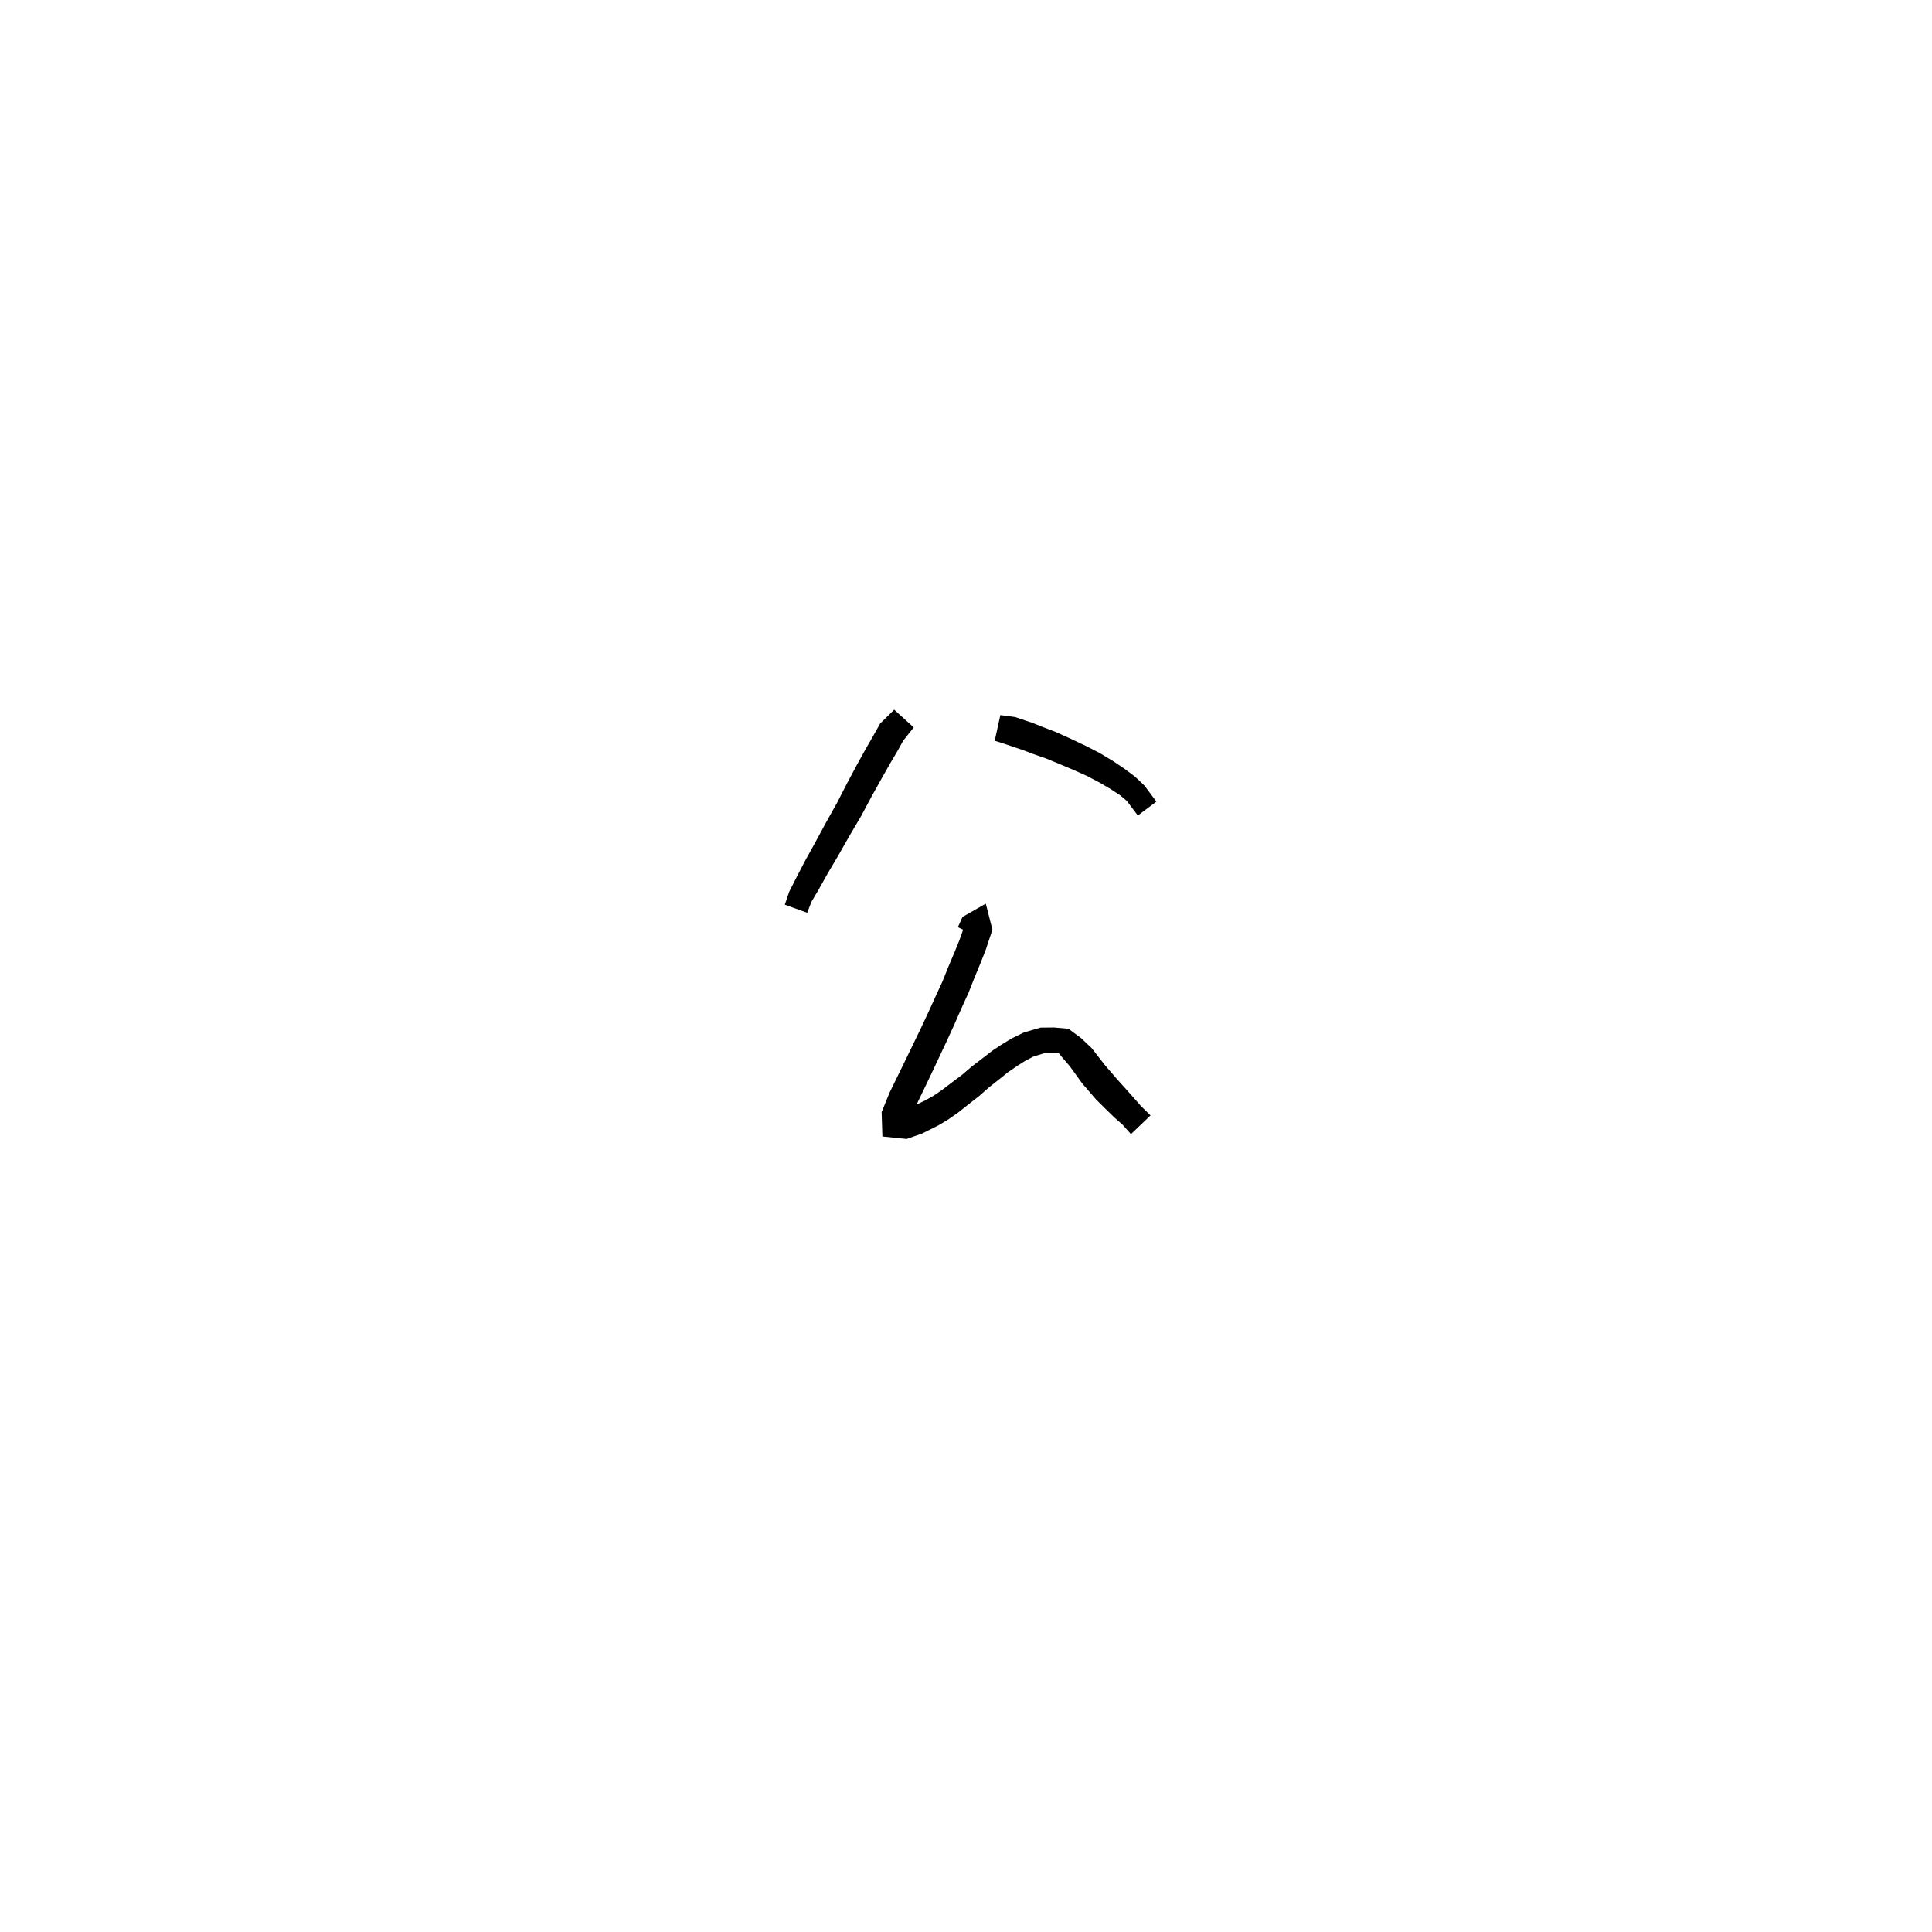
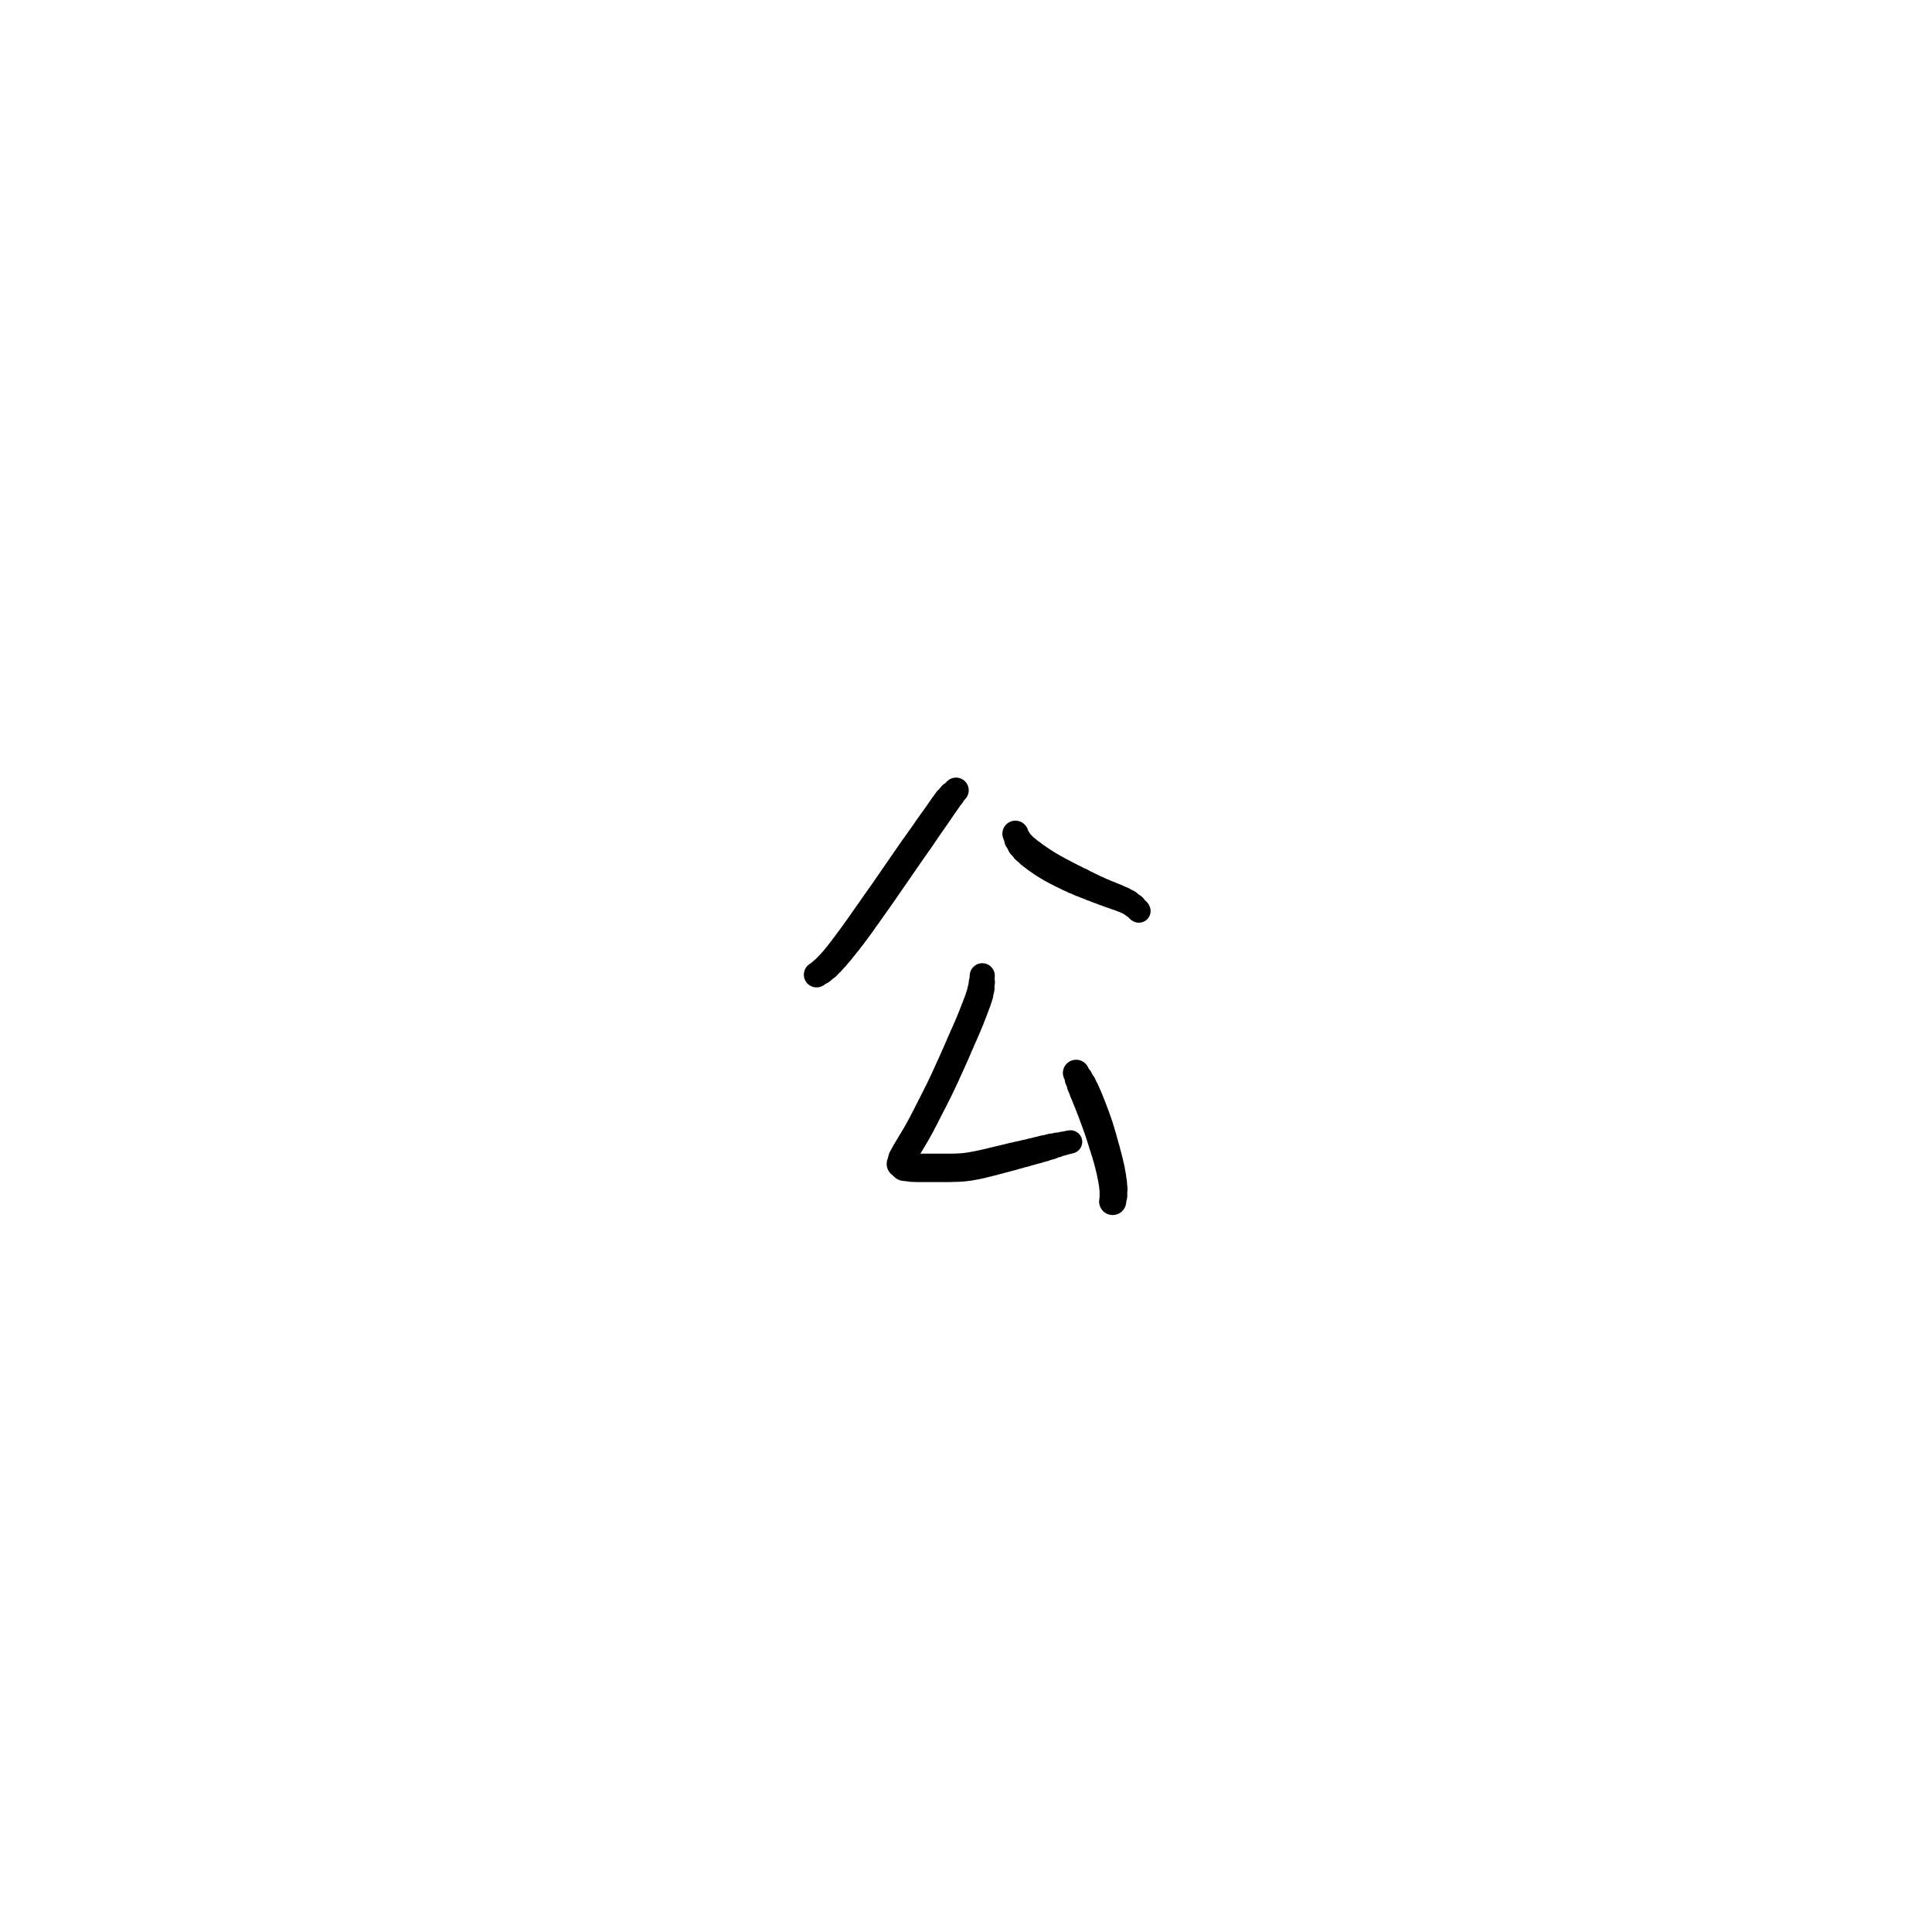
<svg xmlns="http://www.w3.org/2000/svg" width="300" height="300" viewBox="0 0 300 300">
-   <path d="M 138.851 110.203 L 136.677 112.34 L 135.613 114.233 L 134.436 116.279 L 133.101 118.69 L 131.529 121.634 L 129.981 124.654 L 128.244 127.755 L 126.567 130.866 L 125.017 133.661 L 123.729 136.142 L 122.549 138.464 L 121.866 140.483 L 125.342 141.734 L 125.992 140.049 L 127.188 138.017 L 128.53 135.618 L 130.148 132.882 L 131.892 129.813 L 133.72 126.707 L 135.341 123.671 L 136.938 120.81 L 138.268 118.466 L 139.468 116.433 L 140.24 115.023 L 141.883 112.956 Z" fill="black" />
-   <path d="M 154.46 115.02 L 156.393 115.646 L 158.771 116.451 L 160.453 117.088 L 162.402 117.764 L 164.456 118.612 L 166.82 119.608 L 168.811 120.504 L 170.724 121.508 L 172.458 122.528 L 173.951 123.502 L 174.968 124.365 L 176.683 126.636 L 179.565 124.475 L 177.716 121.992 L 176.248 120.602 L 174.572 119.349 L 172.741 118.117 L 170.693 116.894 L 168.578 115.813 L 166.189 114.682 L 164.03 113.703 L 162.018 112.928 L 160.278 112.238 L 157.615 111.341 L 155.335 111.042 Z" fill="black" />
-   <path d="M 152.197 145.629 L 152.807 144.439 L 151.034 144.124 L 149.894 143.391 L 148.963 146.029 L 148.192 147.923 L 147.245 150.162 L 146.336 152.426 L 145.284 154.698 L 144.155 157.19 L 142.966 159.723 L 141.697 162.344 L 140.297 165.234 L 139.175 167.525 L 138.143 169.637 L 136.899 172.681 L 137.019 176.471 L 140.786 176.857 L 143.165 176.021 L 145.69 174.755 L 147.215 173.844 L 148.769 172.76 L 150.332 171.525 L 152.073 170.16 L 153.583 168.829 L 155.064 167.662 L 156.515 166.499 L 157.865 165.565 L 159.126 164.768 L 160.447 164.069 L 162.232 163.515 L 163.573 163.538 L 164.342 163.464 L 164.993 164.252 L 166.124 165.573 L 168.042 168.226 L 170.175 170.698 L 171.647 172.163 L 173.028 173.508 L 174.292 174.621 L 175.613 176.106 L 178.655 173.2 L 177.203 171.783 L 176.091 170.519 L 174.843 169.111 L 173.543 167.673 L 171.57 165.39 L 169.527 162.764 L 167.885 161.206 L 165.907 159.742 L 163.651 159.544 L 161.571 159.566 L 158.999 160.314 L 157.151 161.216 L 155.639 162.121 L 154.072 163.164 L 152.499 164.379 L 150.918 165.588 L 149.403 166.885 L 147.724 168.147 L 146.225 169.289 L 144.898 170.183 L 143.651 170.873 L 141.422 171.96 L 139.696 172.575 L 140.294 173.361 L 141.207 174.249 L 142.339 171.487 L 143.288 169.52 L 144.398 167.206 L 145.772 164.29 L 147.023 161.632 L 148.21 159.034 L 149.315 156.521 L 150.388 154.164 L 151.315 151.824 L 152.24 149.583 L 153.053 147.523 L 154.104 144.356 L 153.072 140.32 L 149.461 142.382 L 148.739 143.97 Z" fill="black" />
+   <path d="M 147.00 121.38 L 146.34 122.09 C 145.60 122.89 145.65 124.14 146.45 124.88 C 147.25 125.62 148.50 125.57 149.24 124.78 L 149.90 124.06 C 150.64 123.26 150.59 122.01 149.79 121.27 C 148.99 120.53 147.74 120.58 147.00 121.38 Z M 146.18 122.11 L 145.53 122.90 C 144.80 123.79 144.93 125.10 145.82 125.83 C 146.70 126.56 148.01 126.43 148.74 125.55 L 149.39 124.75 C 150.12 123.87 150.00 122.56 149.11 121.83 C 148.22 121.10 146.91 121.23 146.18 122.11 Z M 145.41 122.98 L 144.82 123.80 C 144.13 124.75 144.34 126.08 145.29 126.77 C 146.25 127.46 147.58 127.25 148.27 126.30 L 148.86 125.47 C 149.55 124.52 149.34 123.19 148.39 122.50 C 147.43 121.81 146.10 122.02 145.41 122.98 Z M 144.78 123.84 L 144.21 124.66 C 143.54 125.64 143.78 126.97 144.76 127.64 C 145.73 128.31 147.06 128.06 147.73 127.09 L 148.30 126.26 C 148.97 125.29 148.73 123.96 147.75 123.29 C 146.78 122.62 145.45 122.86 144.78 123.84 Z M 144.21 124.66 L 143.65 125.47 C 142.97 126.44 143.22 127.78 144.19 128.45 C 145.17 129.12 146.50 128.88 147.17 127.91 L 147.73 127.10 C 148.41 126.12 148.16 124.79 147.19 124.11 C 146.22 123.44 144.88 123.68 144.21 124.66 Z M 143.66 125.45 L 143.11 126.23 C 142.42 127.20 142.65 128.54 143.62 129.22 C 144.59 129.90 145.93 129.67 146.61 128.70 L 147.16 127.93 C 147.85 126.96 147.62 125.62 146.65 124.93 C 145.68 124.25 144.34 124.48 143.66 125.45 Z M 143.10 126.22 L 142.51 127.07 C 141.82 128.04 142.05 129.38 143.02 130.07 C 144.00 130.75 145.34 130.52 146.02 129.55 L 146.62 128.71 C 147.30 127.74 147.07 126.39 146.10 125.71 C 145.13 125.02 143.79 125.25 143.10 126.22 Z M 142.49 127.08 L 141.93 127.89 C 141.26 128.87 141.50 130.22 142.48 130.89 C 143.46 131.57 144.81 131.32 145.48 130.34 L 146.04 129.53 C 146.72 128.55 146.47 127.21 145.49 126.53 C 144.51 125.86 143.17 126.10 142.49 127.08 Z M 141.93 127.89 L 141.35 128.73 C 140.67 129.72 140.92 131.06 141.90 131.74 C 142.89 132.42 144.24 132.17 144.91 131.18 L 145.49 130.34 C 146.17 129.36 145.92 128.01 144.93 127.33 C 143.95 126.66 142.60 126.91 141.93 127.89 Z M 141.36 128.71 L 140.78 129.52 C 140.10 130.50 140.33 131.86 141.31 132.55 C 142.29 133.23 143.65 133.00 144.34 132.02 L 144.91 131.20 C 145.59 130.22 145.36 128.87 144.38 128.18 C 143.40 127.49 142.04 127.73 141.36 128.71 Z M 140.79 129.51 L 140.21 130.33 C 139.52 131.30 139.75 132.66 140.72 133.36 C 141.70 134.05 143.06 133.82 143.75 132.84 L 144.33 132.03 C 145.03 131.05 144.80 129.69 143.82 129.00 C 142.84 128.30 141.48 128.53 140.79 129.51 Z M 140.20 130.33 L 139.63 131.15 C 138.94 132.14 139.17 133.49 140.16 134.18 C 141.14 134.88 142.49 134.64 143.19 133.66 L 143.76 132.83 C 144.45 131.85 144.22 130.49 143.23 129.80 C 142.25 129.11 140.89 129.35 140.20 130.33 Z M 139.62 131.17 L 139.05 131.98 C 138.37 132.97 138.62 134.33 139.60 135.01 C 140.59 135.69 141.95 135.45 142.63 134.46 L 143.20 133.64 C 143.88 132.65 143.63 131.30 142.64 130.61 C 141.65 129.93 140.30 130.18 139.62 131.17 Z M 139.05 131.99 L 138.47 132.83 C 137.79 133.82 138.04 135.17 139.03 135.85 C 140.02 136.53 141.38 136.28 142.06 135.29 L 142.63 134.45 C 143.32 133.46 143.06 132.11 142.07 131.43 C 141.08 130.75 139.73 131.00 139.05 131.99 Z M 138.47 132.82 L 137.91 133.64 C 137.23 134.63 137.47 135.98 138.46 136.67 C 139.45 137.35 140.81 137.10 141.49 136.11 L 142.05 135.30 C 142.74 134.31 142.49 132.95 141.50 132.27 C 140.51 131.59 139.16 131.84 138.47 132.82 Z M 137.91 133.64 L 137.34 134.46 C 136.66 135.45 136.90 136.80 137.89 137.49 C 138.88 138.17 140.24 137.93 140.92 136.94 L 141.49 136.12 C 142.17 135.13 141.93 133.77 140.94 133.09 C 139.95 132.40 138.59 132.65 137.91 133.64 Z M 137.34 134.46 L 136.77 135.29 C 136.08 136.28 136.33 137.64 137.32 138.32 C 138.31 139.00 139.67 138.76 140.35 137.77 L 140.92 136.94 C 141.60 135.95 141.36 134.59 140.37 133.91 C 139.38 133.23 138.02 133.47 137.34 134.46 Z M 136.77 135.30 L 136.20 136.12 C 135.52 137.11 135.77 138.46 136.76 139.14 C 137.75 139.82 139.10 139.57 139.79 138.58 L 140.35 137.76 C 141.03 136.77 140.78 135.42 139.79 134.74 C 138.80 134.06 137.45 134.31 136.77 135.30 Z M 136.20 136.11 L 135.63 136.94 C 134.95 137.93 135.20 139.29 136.19 139.97 C 137.18 140.65 138.53 140.40 139.21 139.41 L 139.78 138.59 C 140.47 137.60 140.22 136.24 139.23 135.56 C 138.24 134.88 136.88 135.13 136.20 136.11 Z M 135.64 136.93 L 135.07 137.75 C 134.38 138.74 134.62 140.09 135.61 140.78 C 136.59 141.47 137.95 141.23 138.64 140.24 L 139.21 139.42 C 139.89 138.44 139.65 137.08 138.67 136.39 C 137.68 135.70 136.32 135.95 135.64 136.93 Z M 135.07 137.74 L 134.50 138.55 C 133.81 139.54 134.05 140.89 135.03 141.58 C 136.01 142.28 137.37 142.04 138.06 141.06 L 138.63 140.25 C 139.32 139.27 139.09 137.91 138.11 137.22 C 137.12 136.52 135.77 136.76 135.07 137.74 Z M 134.50 138.55 L 133.92 139.37 C 133.23 140.35 133.46 141.71 134.44 142.40 C 135.43 143.10 136.78 142.86 137.48 141.88 L 138.06 141.06 C 138.75 140.08 138.52 138.72 137.54 138.03 C 136.56 137.34 135.20 137.57 134.50 138.55 Z M 133.92 139.37 L 133.34 140.21 C 132.64 141.19 132.88 142.54 133.86 143.24 C 134.84 143.93 136.20 143.69 136.89 142.71 L 137.48 141.88 C 138.17 140.90 137.93 139.54 136.95 138.85 C 135.97 138.16 134.62 138.39 133.92 139.37 Z M 133.34 140.21 L 132.75 141.04 C 132.06 142.02 132.30 143.38 133.28 144.07 C 134.26 144.76 135.62 144.52 136.31 143.54 L 136.89 142.71 C 137.58 141.73 137.34 140.37 136.36 139.68 C 135.38 138.99 134.03 139.23 133.34 140.21 Z M 132.76 141.04 L 132.19 141.84 C 131.50 142.82 131.73 144.17 132.71 144.87 C 133.69 145.56 135.04 145.32 135.73 144.34 L 136.30 143.54 C 136.99 142.56 136.76 141.21 135.78 140.52 C 134.80 139.83 133.45 140.06 132.76 141.04 Z M 132.20 141.84 L 131.60 142.68 C 130.90 143.66 131.13 145.01 132.10 145.70 C 133.08 146.40 134.43 146.17 135.12 145.20 L 135.73 144.35 C 136.42 143.38 136.19 142.02 135.22 141.33 C 134.24 140.64 132.89 140.86 132.20 141.84 Z M 131.61 142.67 L 131.03 143.47 C 130.33 144.44 130.55 145.79 131.51 146.49 C 132.48 147.19 133.83 146.97 134.53 146.00 L 135.11 145.21 C 135.81 144.24 135.59 142.89 134.63 142.19 C 133.66 141.49 132.31 141.71 131.61 142.67 Z M 131.05 143.45 L 130.47 144.25 C 129.76 145.20 129.96 146.55 130.91 147.26 C 131.87 147.97 133.22 147.77 133.92 146.81 L 134.51 146.02 C 135.22 145.06 135.02 143.72 134.06 143.01 C 133.11 142.30 131.76 142.50 131.05 143.45 Z M 130.49 144.23 L 129.88 145.04 C 129.16 145.98 129.35 147.33 130.29 148.04 C 131.23 148.76 132.57 148.57 133.29 147.63 L 133.90 146.82 C 134.62 145.88 134.43 144.54 133.49 143.82 C 132.55 143.11 131.20 143.29 130.49 144.23 Z M 129.90 145.04 L 129.31 145.80 C 128.60 146.73 128.77 148.07 129.70 148.78 C 130.63 149.50 131.97 149.32 132.68 148.39 L 133.27 147.63 C 133.99 146.70 133.81 145.36 132.88 144.65 C 131.95 143.93 130.61 144.11 129.90 145.04 Z M 129.34 145.79 L 128.74 146.55 C 128.02 147.47 128.18 148.79 129.10 149.51 C 130.02 150.23 131.34 150.07 132.06 149.16 L 132.66 148.40 C 133.38 147.48 133.22 146.16 132.30 145.44 C 131.38 144.72 130.06 144.88 129.34 145.79 Z M 128.79 146.51 L 128.13 147.31 C 127.39 148.20 127.51 149.52 128.40 150.26 C 129.29 151.00 130.61 150.88 131.35 149.99 L 132.01 149.19 C 132.75 148.30 132.63 146.98 131.74 146.24 C 130.85 145.50 129.53 145.62 128.79 146.51 Z M 128.19 147.27 L 127.51 148.04 C 126.74 148.89 126.82 150.21 127.68 150.97 C 128.54 151.73 129.85 151.66 130.61 150.80 L 131.29 150.03 C 132.05 149.17 131.98 147.86 131.12 147.10 C 130.26 146.34 128.95 146.41 128.19 147.27 Z M 127.58 147.98 L 126.88 148.70 C 126.09 149.52 126.11 150.83 126.92 151.62 C 127.74 152.41 129.05 152.39 129.84 151.58 L 130.54 150.85 C 131.33 150.04 131.31 148.73 130.50 147.94 C 129.68 147.14 128.37 147.16 127.58 147.98 Z M 127.04 148.60 L 126.23 149.29 C 125.38 150.02 125.29 151.30 126.02 152.15 C 126.75 153.00 128.03 153.10 128.88 152.37 L 129.68 151.68 C 130.53 150.95 130.63 149.67 129.90 148.82 C 129.17 147.96 127.89 147.87 127.04 148.60 Z M 126.44 149.20 L 125.68 149.72 C 124.78 150.33 124.55 151.56 125.16 152.46 C 125.78 153.36 127.01 153.60 127.91 152.98 L 128.67 152.46 C 129.57 151.84 129.80 150.61 129.19 149.71 C 128.57 148.81 127.34 148.58 126.44 149.20 Z" fill="black" fill-rule="nonzero" />
+   <path d="M 155.79 130.21 L 156.16 131.11 C 156.58 132.15 157.75 132.65 158.79 132.23 C 159.83 131.81 160.33 130.63 159.91 129.60 L 159.55 128.70 C 159.13 127.66 157.95 127.16 156.91 127.58 C 155.88 128.00 155.38 129.18 155.79 130.21 Z M 156.26 131.49 L 156.79 132.31 C 157.42 133.29 158.72 133.57 159.70 132.94 C 160.67 132.31 160.96 131.01 160.33 130.03 L 159.80 129.22 C 159.17 128.24 157.87 127.96 156.89 128.59 C 155.92 129.22 155.64 130.52 156.26 131.49 Z M 156.99 132.68 L 157.66 133.37 C 158.49 134.24 159.87 134.26 160.73 133.43 C 161.60 132.60 161.62 131.22 160.79 130.35 L 160.13 129.66 C 159.29 128.80 157.92 128.77 157.05 129.60 C 156.18 130.44 156.16 131.81 156.99 132.68 Z M 157.78 133.57 L 158.61 134.27 C 159.55 135.06 160.96 134.94 161.76 134.00 C 162.56 133.05 162.43 131.64 161.49 130.85 L 160.66 130.15 C 159.72 129.36 158.31 129.48 157.51 130.42 C 156.72 131.37 156.84 132.78 157.78 133.57 Z M 158.68 134.37 L 159.47 134.96 C 160.47 135.72 161.89 135.52 162.65 134.51 C 163.40 133.51 163.20 132.09 162.20 131.34 L 161.41 130.74 C 160.41 129.99 158.99 130.19 158.24 131.19 C 157.48 132.19 157.68 133.62 158.68 134.37 Z M 159.53 135.02 L 160.37 135.61 C 161.41 136.33 162.83 136.07 163.55 135.04 C 164.27 134.00 164.01 132.58 162.98 131.86 L 162.14 131.28 C 161.10 130.56 159.68 130.81 158.96 131.85 C 158.24 132.88 158.50 134.30 159.53 135.02 Z M 160.44 135.66 L 161.29 136.21 C 162.36 136.89 163.77 136.58 164.46 135.52 C 165.14 134.46 164.83 133.04 163.77 132.36 L 162.91 131.81 C 161.85 131.13 160.43 131.43 159.75 132.50 C 159.07 133.56 159.38 134.98 160.44 135.66 Z M 161.37 136.26 L 162.22 136.76 C 163.31 137.40 164.72 137.04 165.36 135.95 C 166.00 134.86 165.64 133.46 164.55 132.82 L 163.69 132.31 C 162.60 131.67 161.20 132.03 160.56 133.12 C 159.92 134.21 160.28 135.61 161.37 136.26 Z M 162.29 136.79 L 163.16 137.27 C 164.27 137.87 165.66 137.47 166.26 136.36 C 166.87 135.25 166.46 133.86 165.35 133.26 L 164.48 132.78 C 163.37 132.18 161.98 132.59 161.38 133.69 C 160.78 134.80 161.18 136.19 162.29 136.79 Z M 163.21 137.29 L 164.14 137.76 C 165.25 138.34 166.63 137.90 167.20 136.79 C 167.78 135.67 167.34 134.30 166.23 133.72 L 165.30 133.24 C 164.19 132.66 162.81 133.10 162.23 134.22 C 161.66 135.33 162.09 136.71 163.21 137.29 Z M 164.17 137.77 L 165.10 138.23 C 166.22 138.79 167.58 138.33 168.13 137.21 C 168.69 136.09 168.24 134.73 167.12 134.18 L 166.19 133.72 C 165.07 133.16 163.71 133.61 163.16 134.73 C 162.60 135.85 163.05 137.21 164.17 137.77 Z M 165.13 138.23 L 165.97 138.63 C 167.09 139.17 168.43 138.70 168.97 137.58 C 169.51 136.46 169.04 135.12 167.92 134.58 L 167.08 134.18 C 165.96 133.64 164.62 134.11 164.08 135.23 C 163.55 136.35 164.02 137.69 165.13 138.23 Z M 166.02 138.62 L 167.00 139.07 C 168.12 139.58 169.43 139.09 169.94 137.97 C 170.45 136.86 169.96 135.54 168.85 135.03 L 167.87 134.59 C 166.75 134.08 165.44 134.57 164.93 135.68 C 164.42 136.80 164.91 138.11 166.02 138.62 Z M 167.04 139.04 L 167.87 139.41 C 168.97 139.89 170.25 139.40 170.74 138.30 C 171.22 137.20 170.73 135.91 169.63 135.43 L 168.80 135.06 C 167.70 134.58 166.42 135.07 165.93 136.17 C 165.45 137.27 165.95 138.56 167.04 139.04 Z M 167.88 139.37 L 168.75 139.76 C 169.83 140.24 171.09 139.75 171.57 138.67 C 172.05 137.59 171.56 136.33 170.49 135.85 L 169.62 135.46 C 168.54 134.98 167.27 135.47 166.79 136.55 C 166.32 137.63 166.80 138.89 167.88 139.37 Z M 168.80 139.74 L 169.74 140.14 C 170.81 140.60 172.05 140.10 172.50 139.03 C 172.96 137.96 172.46 136.72 171.39 136.27 L 170.44 135.87 C 169.37 135.41 168.14 135.91 167.68 136.98 C 167.23 138.05 167.73 139.29 168.80 139.74 Z M 169.79 140.13 L 170.68 140.49 C 171.74 140.92 172.95 140.40 173.38 139.34 C 173.81 138.28 173.30 137.06 172.23 136.64 L 171.34 136.28 C 170.28 135.85 169.07 136.36 168.64 137.43 C 168.21 138.49 168.72 139.70 169.79 140.13 Z M 170.71 140.48 L 171.70 140.86 C 172.76 141.27 173.95 140.75 174.36 139.69 C 174.77 138.63 174.24 137.44 173.18 137.03 L 172.20 136.64 C 171.14 136.23 169.95 136.76 169.54 137.82 C 169.12 138.88 169.65 140.07 170.71 140.48 Z M 171.73 140.85 L 172.72 141.22 C 173.77 141.61 174.94 141.08 175.33 140.03 C 175.73 138.98 175.20 137.81 174.15 137.42 L 173.16 137.04 C 172.11 136.65 170.94 137.18 170.54 138.23 C 170.14 139.28 170.68 140.45 171.73 140.85 Z M 172.69 141.17 L 173.64 141.55 C 174.67 141.96 175.83 141.47 176.24 140.44 C 176.65 139.42 176.15 138.26 175.13 137.85 L 174.17 137.47 C 173.15 137.06 171.99 137.55 171.58 138.58 C 171.17 139.60 171.67 140.76 172.69 141.17 Z M 173.53 141.46 L 174.38 141.87 C 175.35 142.35 176.52 141.94 176.99 140.97 C 177.47 140.00 177.06 138.83 176.09 138.35 L 175.24 137.94 C 174.27 137.47 173.10 137.87 172.63 138.84 C 172.15 139.82 172.56 140.99 173.53 141.46 Z M 174.13 141.67 L 175.00 142.28 C 175.86 142.89 177.05 142.69 177.66 141.82 C 178.27 140.96 178.06 139.77 177.20 139.16 L 176.34 138.55 C 175.47 137.95 174.28 138.15 173.67 139.01 C 173.07 139.87 173.27 141.07 174.13 141.67 Z M 174.80 142.05 L 175.48 142.71 C 176.21 143.42 177.38 143.41 178.10 142.68 C 178.81 141.94 178.80 140.77 178.07 140.06 L 177.39 139.40 C 176.66 138.68 175.49 138.70 174.77 139.43 C 174.06 140.16 174.07 141.33 174.80 142.05 Z M 175.45 142.63 L 175.53 142.72 C 176.22 143.44 177.37 143.47 178.10 142.78 C 178.83 142.09 178.86 140.94 178.17 140.21 L 178.09 140.13 C 177.40 139.40 176.25 139.37 175.52 140.06 C 174.79 140.75 174.76 141.90 175.45 142.63 Z" fill="black" fill-rule="nonzero" />
+   <path d="M 150.58 151.39 L 150.52 152.38 C 150.46 153.45 151.27 154.38 152.35 154.44 C 153.42 154.51 154.35 153.69 154.41 152.62 L 154.47 151.63 C 154.54 150.56 153.72 149.63 152.65 149.57 C 151.57 149.50 150.65 150.32 150.58 151.39 Z M 150.45 152.26 L 150.34 153.25 C 150.20 154.36 151.00 155.37 152.11 155.51 C 153.22 155.64 154.23 154.84 154.36 153.73 L 154.48 152.74 C 154.61 151.63 153.82 150.62 152.71 150.49 C 151.59 150.35 150.59 151.15 150.45 152.26 Z M 150.32 153.03 L 150.09 154.03 C 149.83 155.15 150.53 156.27 151.66 156.53 C 152.78 156.78 153.90 156.08 154.15 154.96 L 154.38 153.96 C 154.64 152.84 153.94 151.72 152.81 151.46 C 151.69 151.20 150.57 151.91 150.32 153.03 Z M 150.12 153.83 L 149.80 154.81 C 149.43 155.91 150.03 157.10 151.14 157.47 C 152.24 157.83 153.43 157.23 153.80 156.13 L 154.12 155.15 C 154.49 154.05 153.89 152.86 152.78 152.49 C 151.68 152.13 150.49 152.73 150.12 153.83 Z M 149.82 154.72 L 149.48 155.62 C 149.07 156.71 149.61 157.93 150.70 158.34 C 151.79 158.76 153.01 158.21 153.43 157.12 L 153.77 156.22 C 154.19 155.13 153.64 153.91 152.55 153.49 C 151.46 153.08 150.24 153.63 149.82 154.72 Z M 149.48 155.61 L 149.10 156.58 C 148.68 157.67 149.23 158.89 150.32 159.32 C 151.41 159.74 152.63 159.19 153.06 158.10 L 153.43 157.13 C 153.85 156.04 153.31 154.81 152.22 154.39 C 151.13 153.97 149.90 154.52 149.48 155.61 Z M 149.11 156.56 L 148.76 157.44 C 148.33 158.53 148.87 159.76 149.96 160.19 C 151.05 160.62 152.28 160.08 152.71 158.99 L 153.05 158.12 C 153.48 157.03 152.95 155.79 151.86 155.37 C 150.77 154.94 149.53 155.47 149.11 156.56 Z M 148.77 157.41 L 148.40 158.32 C 147.95 159.40 148.47 160.64 149.55 161.09 C 150.64 161.54 151.88 161.02 152.32 159.94 L 152.70 159.03 C 153.15 157.94 152.63 156.70 151.55 156.25 C 150.46 155.80 149.22 156.32 148.77 157.41 Z M 148.41 158.28 L 148.01 159.21 C 147.54 160.29 148.04 161.54 149.12 162.00 C 150.20 162.47 151.45 161.97 151.92 160.89 L 152.31 159.97 C 152.78 158.89 152.28 157.64 151.20 157.17 C 150.12 156.71 148.87 157.20 148.41 158.28 Z M 148.02 159.19 L 147.62 160.08 C 147.14 161.16 147.63 162.41 148.70 162.89 C 149.78 163.37 151.04 162.88 151.51 161.81 L 151.91 160.91 C 152.39 159.84 151.90 158.58 150.82 158.10 C 149.75 157.63 148.49 158.11 148.02 159.19 Z M 147.62 160.08 L 147.20 161.03 C 146.73 162.11 147.21 163.36 148.29 163.84 C 149.37 164.31 150.62 163.83 151.10 162.75 L 151.51 161.80 C 151.99 160.73 151.50 159.47 150.42 158.99 C 149.35 158.52 148.09 159.01 147.62 160.08 Z M 147.19 161.04 L 146.80 161.96 C 146.33 163.04 146.83 164.29 147.91 164.76 C 148.99 165.23 150.24 164.73 150.71 163.65 L 151.10 162.74 C 151.57 161.66 151.07 160.40 150.00 159.94 C 148.92 159.47 147.66 159.96 147.19 161.04 Z M 146.80 161.96 L 146.40 162.88 C 145.93 163.96 146.42 165.22 147.50 165.69 C 148.58 166.16 149.84 165.66 150.31 164.58 L 150.71 163.65 C 151.18 162.57 150.68 161.32 149.60 160.85 C 148.52 160.38 147.27 160.88 146.80 161.96 Z M 146.40 162.87 L 145.99 163.79 C 145.52 164.87 146.00 166.13 147.08 166.60 C 148.16 167.08 149.42 166.59 149.89 165.52 L 150.30 164.59 C 150.78 163.52 150.29 162.26 149.21 161.78 C 148.14 161.31 146.88 161.79 146.40 162.87 Z M 146.00 163.78 L 145.59 164.68 C 145.11 165.76 145.58 167.02 146.66 167.50 C 147.73 167.99 148.99 167.51 149.48 166.44 L 149.88 165.53 C 150.37 164.46 149.89 163.20 148.82 162.71 C 147.75 162.23 146.48 162.71 146.00 163.78 Z M 145.59 164.68 L 145.18 165.58 C 144.70 166.65 145.17 167.91 146.24 168.40 C 147.31 168.89 148.58 168.41 149.06 167.34 L 149.47 166.44 C 149.96 165.37 149.49 164.11 148.42 163.62 C 147.34 163.13 146.08 163.61 145.59 164.68 Z M 145.19 165.57 L 144.77 166.48 C 144.28 167.55 144.75 168.82 145.82 169.31 C 146.89 169.80 148.16 169.33 148.65 168.26 L 149.06 167.35 C 149.55 166.28 149.08 165.01 148.01 164.52 C 146.94 164.03 145.68 164.50 145.19 165.57 Z M 144.78 166.47 L 144.35 167.38 C 143.85 168.45 144.31 169.71 145.38 170.21 C 146.44 170.71 147.71 170.25 148.21 169.19 L 148.64 168.27 C 149.14 167.21 148.68 165.94 147.61 165.44 C 146.55 164.94 145.28 165.40 144.78 166.47 Z M 144.36 167.36 L 143.93 168.26 C 143.42 169.32 143.86 170.59 144.92 171.10 C 145.98 171.62 147.25 171.17 147.76 170.12 L 148.20 169.21 C 148.71 168.15 148.27 166.88 147.21 166.37 C 146.15 165.85 144.88 166.30 144.36 167.36 Z M 143.94 168.24 L 143.49 169.13 C 142.97 170.19 143.40 171.46 144.45 171.99 C 145.50 172.51 146.78 172.08 147.31 171.03 L 147.75 170.14 C 148.27 169.08 147.84 167.81 146.79 167.28 C 145.74 166.76 144.46 167.19 143.94 168.24 Z M 143.50 169.12 L 143.04 170.02 C 142.51 171.07 142.93 172.35 143.98 172.88 C 145.03 173.41 146.31 172.99 146.84 171.95 L 147.30 171.04 C 147.83 170.00 147.41 168.72 146.36 168.18 C 145.31 167.65 144.03 168.07 143.50 169.12 Z M 143.05 170.02 L 142.59 170.90 C 142.06 171.95 142.47 173.23 143.52 173.77 C 144.56 174.30 145.85 173.89 146.38 172.84 L 146.84 171.95 C 147.37 170.91 146.96 169.63 145.91 169.09 C 144.86 168.56 143.58 168.97 143.05 170.02 Z M 142.59 170.91 L 142.14 171.79 C 141.61 172.84 142.03 174.12 143.07 174.65 C 144.12 175.19 145.40 174.77 145.93 173.72 L 146.38 172.84 C 146.91 171.79 146.50 170.51 145.45 169.98 C 144.40 169.45 143.12 169.86 142.59 170.91 Z M 142.14 171.80 L 141.69 172.68 C 141.16 173.73 141.58 175.01 142.62 175.54 C 143.67 176.07 144.95 175.66 145.48 174.61 L 145.93 173.72 C 146.46 172.67 146.05 171.39 145.00 170.86 C 143.95 170.33 142.67 170.75 142.14 171.80 Z M 141.70 172.66 L 141.23 173.56 C 140.69 174.60 141.09 175.88 142.13 176.42 C 143.17 176.97 144.46 176.57 145.00 175.52 L 145.47 174.63 C 146.01 173.59 145.61 172.31 144.57 171.76 C 143.53 171.22 142.24 171.62 141.70 172.66 Z M 141.25 173.52 L 140.76 174.42 C 140.20 175.45 140.58 176.74 141.61 177.30 C 142.64 177.87 143.94 177.49 144.50 176.45 L 144.99 175.56 C 145.55 174.53 145.17 173.23 144.14 172.67 C 143.10 172.11 141.81 172.49 141.25 173.52 Z M 140.78 174.39 L 140.30 175.24 C 139.72 176.26 140.08 177.56 141.10 178.13 C 142.12 178.71 143.42 178.35 144.00 177.33 L 144.48 176.49 C 145.06 175.46 144.70 174.17 143.68 173.59 C 142.66 173.01 141.36 173.37 140.78 174.39 Z M 140.32 175.20 L 139.82 176.04 C 139.22 177.05 139.56 178.36 140.57 178.96 C 141.58 179.55 142.88 179.22 143.48 178.21 L 143.98 177.37 C 144.58 176.36 144.24 175.05 143.23 174.46 C 142.22 173.86 140.92 174.19 140.32 175.20 Z M 139.83 176.02 L 139.32 176.86 C 138.71 177.87 139.03 179.18 140.03 179.79 C 141.04 180.40 142.34 180.08 142.95 179.08 L 143.47 178.23 C 144.08 177.23 143.76 175.92 142.76 175.31 C 141.75 174.70 140.44 175.02 139.83 176.02 Z M 139.31 176.88 L 138.79 177.75 C 138.19 178.76 138.52 180.06 139.53 180.66 C 140.53 181.27 141.84 180.94 142.44 179.93 L 142.96 179.06 C 143.57 178.05 143.24 176.75 142.23 176.14 C 141.22 175.54 139.92 175.87 139.31 176.88 Z M 138.75 177.82 L 138.22 178.79 C 137.65 179.82 138.03 181.12 139.06 181.68 C 140.09 182.25 141.39 181.87 141.95 180.84 L 142.49 179.86 C 143.05 178.83 142.67 177.53 141.64 176.97 C 140.61 176.40 139.31 176.78 138.75 177.82 Z M 138.02 179.26 L 137.77 180.18 C 137.47 181.32 138.15 182.49 139.29 182.80 C 140.44 183.10 141.61 182.42 141.91 181.28 L 142.15 180.36 C 142.46 179.22 141.78 178.05 140.63 177.74 C 139.49 177.44 138.32 178.12 138.02 179.26 Z M 138.47 182.39 L 139.03 182.86 C 139.95 183.62 141.31 183.48 142.07 182.56 C 142.83 181.64 142.70 180.28 141.78 179.52 L 141.22 179.06 C 140.29 178.30 138.93 178.43 138.17 179.35 C 137.42 180.27 137.55 181.64 138.47 182.39 Z M 140.16 183.36 L 141.28 183.49 C 142.48 183.63 143.57 182.76 143.71 181.56 C 143.84 180.36 142.98 179.28 141.78 179.14 L 140.65 179.01 C 139.45 178.88 138.36 179.74 138.23 180.94 C 138.09 182.14 138.95 183.23 140.16 183.36 Z M 141.47 183.52 L 142.43 183.55 C 143.65 183.58 144.66 182.62 144.69 181.40 C 144.72 180.18 143.76 179.17 142.55 179.14 L 141.59 179.11 C 140.37 179.08 139.36 180.04 139.33 181.26 C 139.29 182.47 140.25 183.49 141.47 183.52 Z M 142.48 183.55 L 143.50 183.55 C 144.72 183.56 145.71 182.58 145.72 181.36 C 145.73 180.14 144.74 179.15 143.52 179.14 L 142.50 179.13 C 141.28 179.13 140.29 180.11 140.28 181.33 C 140.27 182.55 141.26 183.54 142.48 183.55 Z M 143.51 183.55 L 144.56 183.55 C 145.77 183.55 146.76 182.57 146.76 181.35 C 146.76 180.13 145.77 179.14 144.56 179.14 L 143.51 179.14 C 142.29 179.14 141.30 180.13 141.30 181.35 C 141.30 182.57 142.29 183.55 143.51 183.55 Z M 144.56 183.55 L 145.58 183.55 C 146.80 183.55 147.79 182.57 147.79 181.35 C 147.79 180.13 146.80 179.14 145.58 179.14 L 144.56 179.14 C 143.34 179.14 142.35 180.13 142.35 181.35 C 142.35 182.57 143.34 183.55 144.56 183.55 Z M 145.58 183.55 L 146.57 183.55 C 147.79 183.55 148.78 182.57 148.78 181.35 C 148.78 180.13 147.79 179.14 146.57 179.14 L 145.58 179.14 C 144.36 179.14 143.37 180.13 143.37 181.35 C 143.37 182.57 144.36 183.55 145.58 183.55 Z M 146.58 183.55 L 147.59 183.55 C 148.80 183.54 149.79 182.55 149.78 181.33 C 149.78 180.12 148.79 179.13 147.57 179.14 L 146.57 179.14 C 145.35 179.15 144.36 180.14 144.37 181.36 C 144.37 182.57 145.37 183.56 146.58 183.55 Z M 147.63 183.54 L 148.58 183.52 C 149.80 183.50 150.76 182.49 150.73 181.27 C 150.71 180.06 149.70 179.09 148.48 179.12 L 147.53 179.14 C 146.31 179.17 145.35 180.18 145.38 181.39 C 145.40 182.61 146.41 183.57 147.63 183.54 Z M 148.66 183.52 L 149.66 183.46 C 150.88 183.39 151.80 182.35 151.73 181.13 C 151.66 179.92 150.62 178.99 149.40 179.07 L 148.40 179.12 C 147.19 179.20 146.26 180.24 146.33 181.45 C 146.40 182.66 147.45 183.59 148.66 183.52 Z M 149.80 183.45 L 150.79 183.33 C 152.00 183.18 152.86 182.08 152.71 180.87 C 152.56 179.67 151.47 178.81 150.26 178.96 L 149.27 179.08 C 148.06 179.23 147.20 180.32 147.35 181.53 C 147.50 182.74 148.59 183.60 149.80 183.45 Z M 150.92 183.31 L 151.89 183.13 C 153.09 182.92 153.88 181.77 153.67 180.58 C 153.45 179.38 152.31 178.59 151.11 178.80 L 150.14 178.98 C 148.94 179.19 148.15 180.34 148.36 181.53 C 148.58 182.73 149.72 183.52 150.92 183.31 Z M 151.96 183.12 L 152.94 182.91 C 154.12 182.66 154.88 181.49 154.63 180.30 C 154.38 179.12 153.21 178.36 152.03 178.61 L 151.05 178.82 C 149.86 179.07 149.10 180.23 149.35 181.42 C 149.61 182.61 150.77 183.37 151.96 183.12 Z M 152.98 182.89 L 153.96 182.66 C 155.14 182.38 155.87 181.21 155.59 180.03 C 155.31 178.85 154.13 178.12 152.96 178.40 L 151.98 178.63 C 150.80 178.90 150.07 180.08 150.35 181.26 C 150.63 182.44 151.81 183.17 152.98 182.89 Z M 153.98 182.65 L 154.95 182.41 C 156.12 182.12 156.84 180.93 156.55 179.76 C 156.26 178.59 155.07 177.88 153.90 178.17 L 152.93 178.41 C 151.76 178.70 151.05 179.89 151.34 181.06 C 151.63 182.23 152.81 182.94 153.98 182.65 Z M 154.96 182.39 L 155.93 182.15 C 157.09 181.86 157.80 180.68 157.51 179.52 C 157.22 178.35 156.04 177.65 154.87 177.94 L 153.90 178.18 C 152.74 178.47 152.03 179.65 152.32 180.82 C 152.61 181.98 153.79 182.69 154.96 182.39 Z M 155.93 182.14 L 156.90 181.89 C 158.05 181.60 158.75 180.42 158.46 179.27 C 158.16 178.11 156.99 177.41 155.84 177.71 L 154.87 177.95 C 153.72 178.25 153.02 179.42 153.31 180.58 C 153.60 181.73 154.78 182.43 155.93 182.14 Z M 156.90 181.88 L 157.87 181.63 C 159.01 181.33 159.70 180.16 159.41 179.02 C 159.12 177.87 157.95 177.18 156.80 177.47 L 155.83 177.72 C 154.69 178.02 154.00 179.19 154.29 180.33 C 154.59 181.48 155.75 182.17 156.90 181.88 Z M 157.85 181.61 L 158.71 181.40 C 159.85 181.11 160.54 179.96 160.26 178.82 C 159.97 177.68 158.82 176.99 157.68 177.27 L 156.82 177.49 C 155.68 177.77 154.99 178.93 155.27 180.07 C 155.56 181.20 156.71 181.90 157.85 181.61 Z M 158.71 181.37 L 159.73 181.12 C 160.85 180.84 161.53 179.70 161.25 178.57 C 160.97 177.45 159.83 176.76 158.71 177.04 L 157.69 177.30 C 156.56 177.58 155.88 178.72 156.16 179.85 C 156.44 180.97 157.58 181.65 158.71 181.37 Z M 159.73 181.09 L 160.73 180.84 C 161.84 180.55 162.51 179.42 162.23 178.31 C 161.94 177.20 160.81 176.53 159.70 176.81 L 158.70 177.07 C 157.59 177.35 156.92 178.49 157.20 179.60 C 157.49 180.71 158.62 181.38 159.73 181.09 Z M 160.73 180.82 L 161.74 180.56 C 162.84 180.27 163.50 179.14 163.22 178.04 C 162.93 176.94 161.80 176.28 160.70 176.57 L 159.69 176.83 C 158.59 177.12 157.93 178.24 158.22 179.34 C 158.51 180.45 159.63 181.11 160.73 180.82 Z M 161.74 180.54 L 162.72 180.28 C 163.81 179.99 164.46 178.88 164.17 177.78 C 163.89 176.69 162.77 176.04 161.67 176.33 L 160.70 176.58 C 159.61 176.87 158.95 177.99 159.24 179.08 C 159.53 180.18 160.65 180.83 161.74 180.54 Z M 162.71 180.24 L 163.77 179.96 C 164.84 179.67 165.47 178.58 165.19 177.51 C 164.91 176.44 163.81 175.80 162.74 176.09 L 161.68 176.37 C 160.61 176.65 159.97 177.75 160.26 178.82 C 160.54 179.89 161.64 180.53 162.71 180.24 Z M 163.74 179.89 L 164.64 179.65 C 165.67 179.39 166.29 178.33 166.02 177.30 C 165.75 176.27 164.70 175.66 163.67 175.92 L 162.77 176.16 C 161.74 176.43 161.12 177.48 161.39 178.51 C 161.66 179.54 162.71 180.16 163.74 179.89 Z M 164.58 179.60 L 165.51 179.38 C 166.51 179.14 167.13 178.14 166.89 177.14 C 166.65 176.14 165.65 175.52 164.65 175.76 L 163.72 175.98 C 162.72 176.21 162.10 177.22 162.34 178.22 C 162.58 179.22 163.58 179.84 164.58 179.60 Z M 165.47 179.35 L 166.45 179.13 C 167.44 178.92 168.06 177.95 167.84 176.96 C 167.63 175.98 166.65 175.35 165.67 175.57 L 164.69 175.79 C 163.70 176.00 163.08 176.98 163.30 177.96 C 163.51 178.94 164.49 179.57 165.47 179.35 Z M 166.44 179.12 L 166.62 179.08 C 167.60 178.87 168.22 177.91 168.01 176.93 C 167.80 175.96 166.84 175.34 165.86 175.55 L 165.68 175.59 C 164.71 175.80 164.09 176.76 164.30 177.73 C 164.51 178.71 165.47 179.33 166.44 179.12 Z" fill="black" fill-rule="nonzero" />
+   <path d="M 165.24 167.49 L 165.66 168.39 C 166.14 169.42 167.36 169.87 168.40 169.39 C 169.43 168.91 169.87 167.69 169.39 166.65 L 168.97 165.75 C 168.49 164.72 167.27 164.27 166.23 164.75 C 165.20 165.23 164.76 166.46 165.24 167.49 Z M 165.53 168.44 L 165.95 169.35 C 166.46 170.45 167.76 170.93 168.86 170.43 C 169.96 169.92 170.44 168.62 169.94 167.52 L 169.52 166.61 C 169.01 165.51 167.71 165.02 166.61 165.53 C 165.51 166.04 165.03 167.34 165.53 168.44 Z M 165.85 169.37 L 166.25 170.27 C 166.76 171.42 168.12 171.94 169.28 171.42 C 170.44 170.91 170.96 169.55 170.44 168.39 L 170.04 167.49 C 169.52 166.33 168.16 165.82 167.00 166.33 C 165.85 166.85 165.33 168.21 165.85 169.37 Z M 166.20 170.25 L 166.58 171.15 C 167.09 172.34 168.47 172.88 169.65 172.37 C 170.84 171.86 171.39 170.49 170.88 169.30 L 170.49 168.40 C 169.98 167.22 168.61 166.67 167.42 167.18 C 166.23 167.69 165.69 169.06 166.20 170.25 Z M 166.56 171.12 L 166.95 172.07 C 167.45 173.27 168.82 173.85 170.01 173.35 C 171.21 172.86 171.79 171.49 171.29 170.29 L 170.90 169.33 C 170.41 168.13 169.04 167.56 167.84 168.05 C 166.64 168.55 166.07 169.92 166.56 171.12 Z M 166.94 172.04 L 167.31 173.01 C 167.79 174.22 169.15 174.81 170.36 174.34 C 171.57 173.87 172.16 172.50 171.69 171.29 L 171.31 170.33 C 170.84 169.12 169.47 168.52 168.27 168.99 C 167.06 169.47 166.46 170.83 166.94 172.04 Z M 167.31 172.98 L 167.67 173.94 C 168.13 175.16 169.48 175.77 170.70 175.31 C 171.91 174.85 172.52 173.49 172.06 172.28 L 171.70 171.32 C 171.24 170.11 169.89 169.49 168.67 169.95 C 167.46 170.41 166.85 171.77 167.31 172.98 Z M 167.66 173.92 L 167.99 174.82 C 168.44 176.04 169.79 176.67 171.01 176.22 C 172.22 175.77 172.85 174.42 172.40 173.21 L 172.07 172.30 C 171.62 171.09 170.28 170.46 169.06 170.91 C 167.84 171.35 167.22 172.70 167.66 173.92 Z M 167.99 174.79 L 168.34 175.80 C 168.77 177.02 170.11 177.66 171.33 177.23 C 172.55 176.80 173.19 175.47 172.76 174.25 L 172.41 173.24 C 171.98 172.02 170.64 171.38 169.42 171.81 C 168.20 172.24 167.56 173.57 167.99 174.79 Z M 168.34 175.74 L 168.62 176.61 C 169.02 177.83 170.33 178.50 171.55 178.10 C 172.77 177.70 173.44 176.39 173.04 175.17 L 172.76 174.31 C 172.37 173.08 171.06 172.41 169.83 172.81 C 168.61 173.21 167.94 174.52 168.34 175.74 Z M 168.62 176.56 L 168.91 177.51 C 169.28 178.73 170.57 179.42 171.79 179.05 C 173.01 178.68 173.70 177.39 173.33 176.17 L 173.04 175.22 C 172.67 174.00 171.38 173.31 170.16 173.68 C 168.94 174.05 168.25 175.34 168.62 176.56 Z M 168.92 177.49 L 169.19 178.42 C 169.56 179.63 170.84 180.32 172.05 179.96 C 173.27 179.60 173.96 178.32 173.59 177.10 L 173.32 176.18 C 172.96 174.97 171.68 174.28 170.46 174.64 C 169.25 175.00 168.56 176.28 168.92 177.49 Z M 169.21 178.41 L 169.49 179.35 C 169.85 180.56 171.11 181.25 172.32 180.89 C 173.53 180.54 174.22 179.27 173.86 178.06 L 173.58 177.11 C 173.22 175.91 171.96 175.22 170.75 175.57 C 169.54 175.93 168.85 177.20 169.21 178.41 Z M 169.50 179.32 L 169.77 180.28 C 170.11 181.48 171.36 182.18 172.56 181.84 C 173.76 181.50 174.46 180.25 174.12 179.05 L 173.85 178.09 C 173.51 176.89 172.26 176.19 171.06 176.53 C 169.86 176.87 169.16 178.12 169.50 179.32 Z M 169.77 180.24 L 170.02 181.18 C 170.33 182.38 171.56 183.10 172.76 182.78 C 173.97 182.47 174.68 181.24 174.37 180.04 L 174.12 179.09 C 173.81 177.89 172.58 177.17 171.37 177.49 C 170.17 177.81 169.45 179.04 169.77 180.24 Z M 170.01 181.12 L 170.26 182.16 C 170.54 183.36 171.74 184.11 172.95 183.83 C 174.15 183.55 174.90 182.34 174.62 181.14 L 174.37 180.10 C 174.09 178.89 172.89 178.15 171.68 178.43 C 170.48 178.71 169.73 179.91 170.01 181.12 Z M 170.26 182.08 L 170.46 183.13 C 170.70 184.33 171.87 185.11 173.08 184.88 C 174.28 184.64 175.06 183.47 174.82 182.26 L 174.62 181.22 C 174.38 180.01 173.21 179.23 172.00 179.47 C 170.80 179.71 170.02 180.88 170.26 182.08 Z M 170.47 183.04 L 170.63 184.06 C 170.82 185.26 171.95 186.09 173.15 185.90 C 174.35 185.71 175.17 184.58 174.98 183.38 L 174.82 182.35 C 174.63 181.15 173.50 180.33 172.30 180.52 C 171.10 180.71 170.28 181.84 170.47 183.04 Z M 170.63 183.94 L 170.73 184.86 C 170.85 186.06 171.92 186.94 173.12 186.82 C 174.32 186.69 175.20 185.62 175.07 184.42 L 174.98 183.50 C 174.86 182.30 173.79 181.42 172.58 181.54 C 171.38 181.67 170.51 182.74 170.63 183.94 Z M 170.75 184.62 L 170.74 185.71 C 170.72 186.89 171.68 187.87 172.87 187.88 C 174.05 187.89 175.03 186.94 175.04 185.75 L 175.05 184.67 C 175.06 183.48 174.11 182.50 172.92 182.49 C 171.73 182.48 170.76 183.43 170.75 184.62 Z M 170.80 185.44 L 170.69 186.28 C 170.53 187.43 171.33 188.49 172.48 188.65 C 173.64 188.81 174.70 188.01 174.86 186.86 L 174.97 186.02 C 175.13 184.87 174.33 183.80 173.18 183.64 C 172.02 183.48 170.96 184.29 170.80 185.44 Z" fill="black" fill-rule="nonzero" />
</svg>
